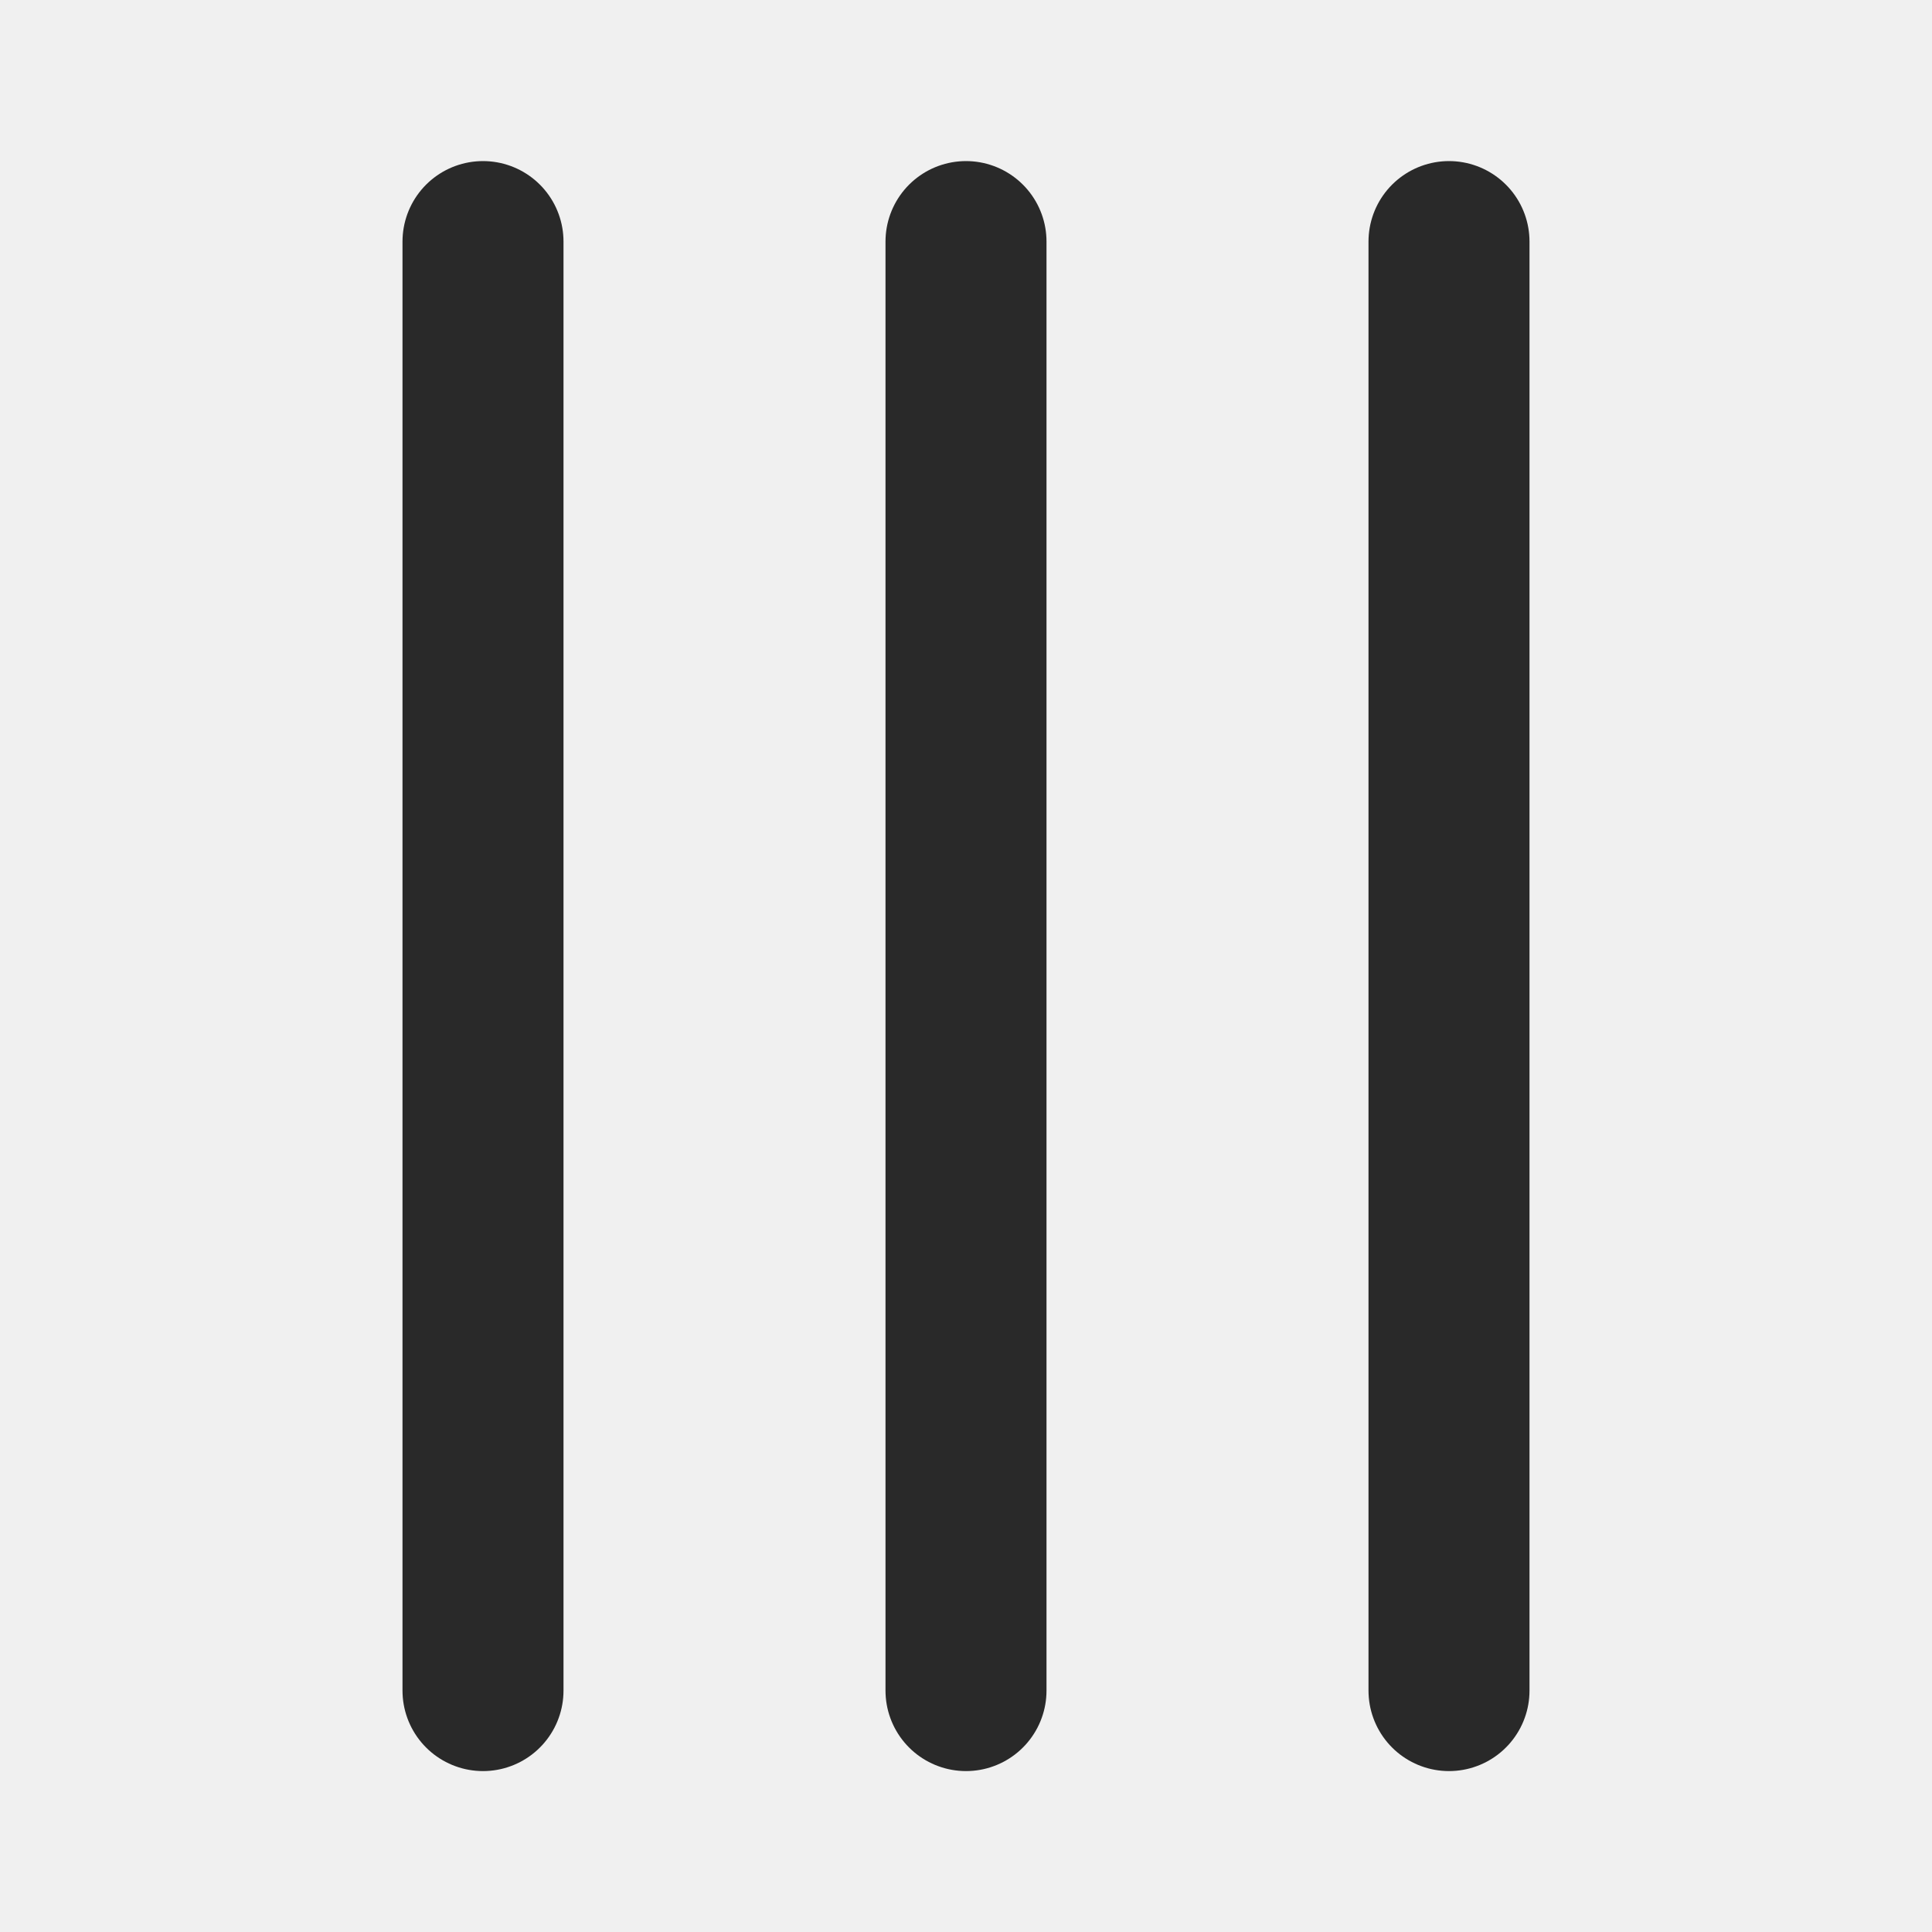
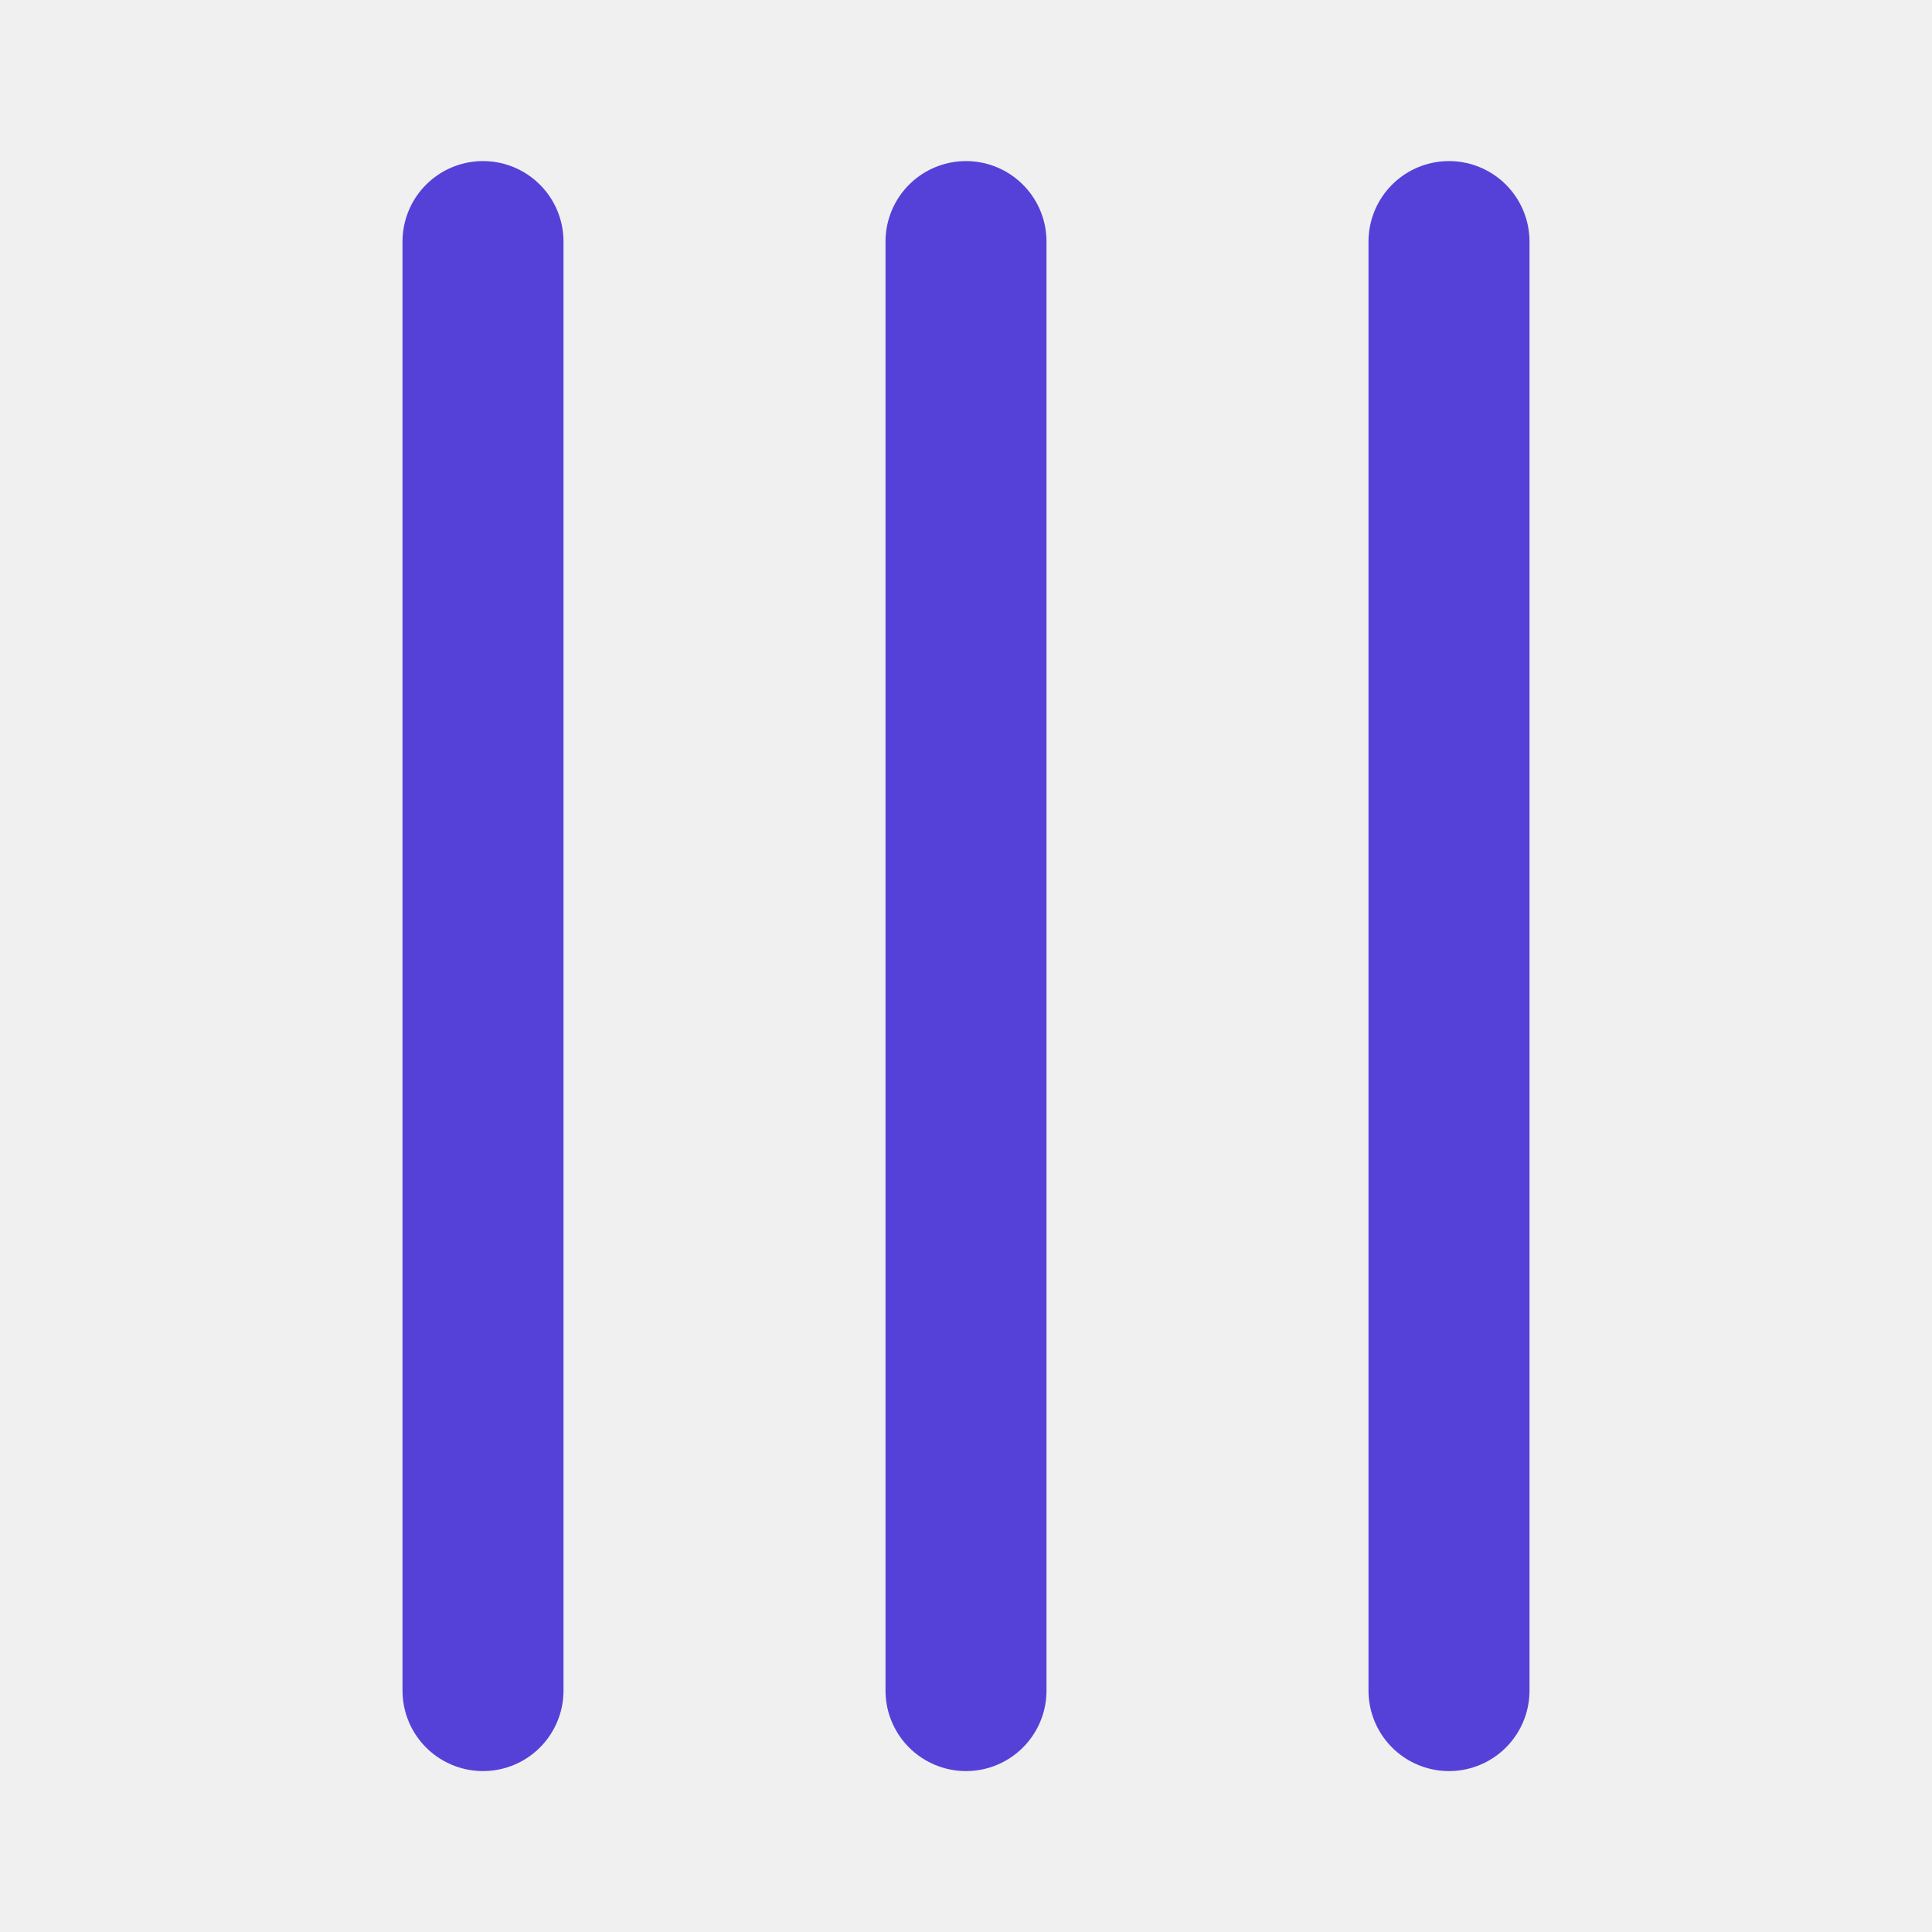
<svg xmlns="http://www.w3.org/2000/svg" width="800px" height="800px" viewBox="0 0 24 24" fill="none">
  <g clip-path="url(#clip0_105_1866)">
-     <path d="M18 3.001L18 21.001M12 3.001L12 21.001M6 3.001L6 21.001" stroke="#292929" stroke-linecap="round" stroke-linejoin="round" stroke-width="2" />
+     <path d="M18 3.001L18 21.001M12 3.001L12 21.001M6 3.001L6 21.001" stroke="#5541D7" stroke-linecap="round" stroke-linejoin="round" stroke-width="2" />
  </g>
  <defs>
    <clipPath id="clip0_105_1866">
      <rect fill="white" height="24" transform="translate(0 0.000976562)" width="24" />
    </clipPath>
  </defs>
</svg>
